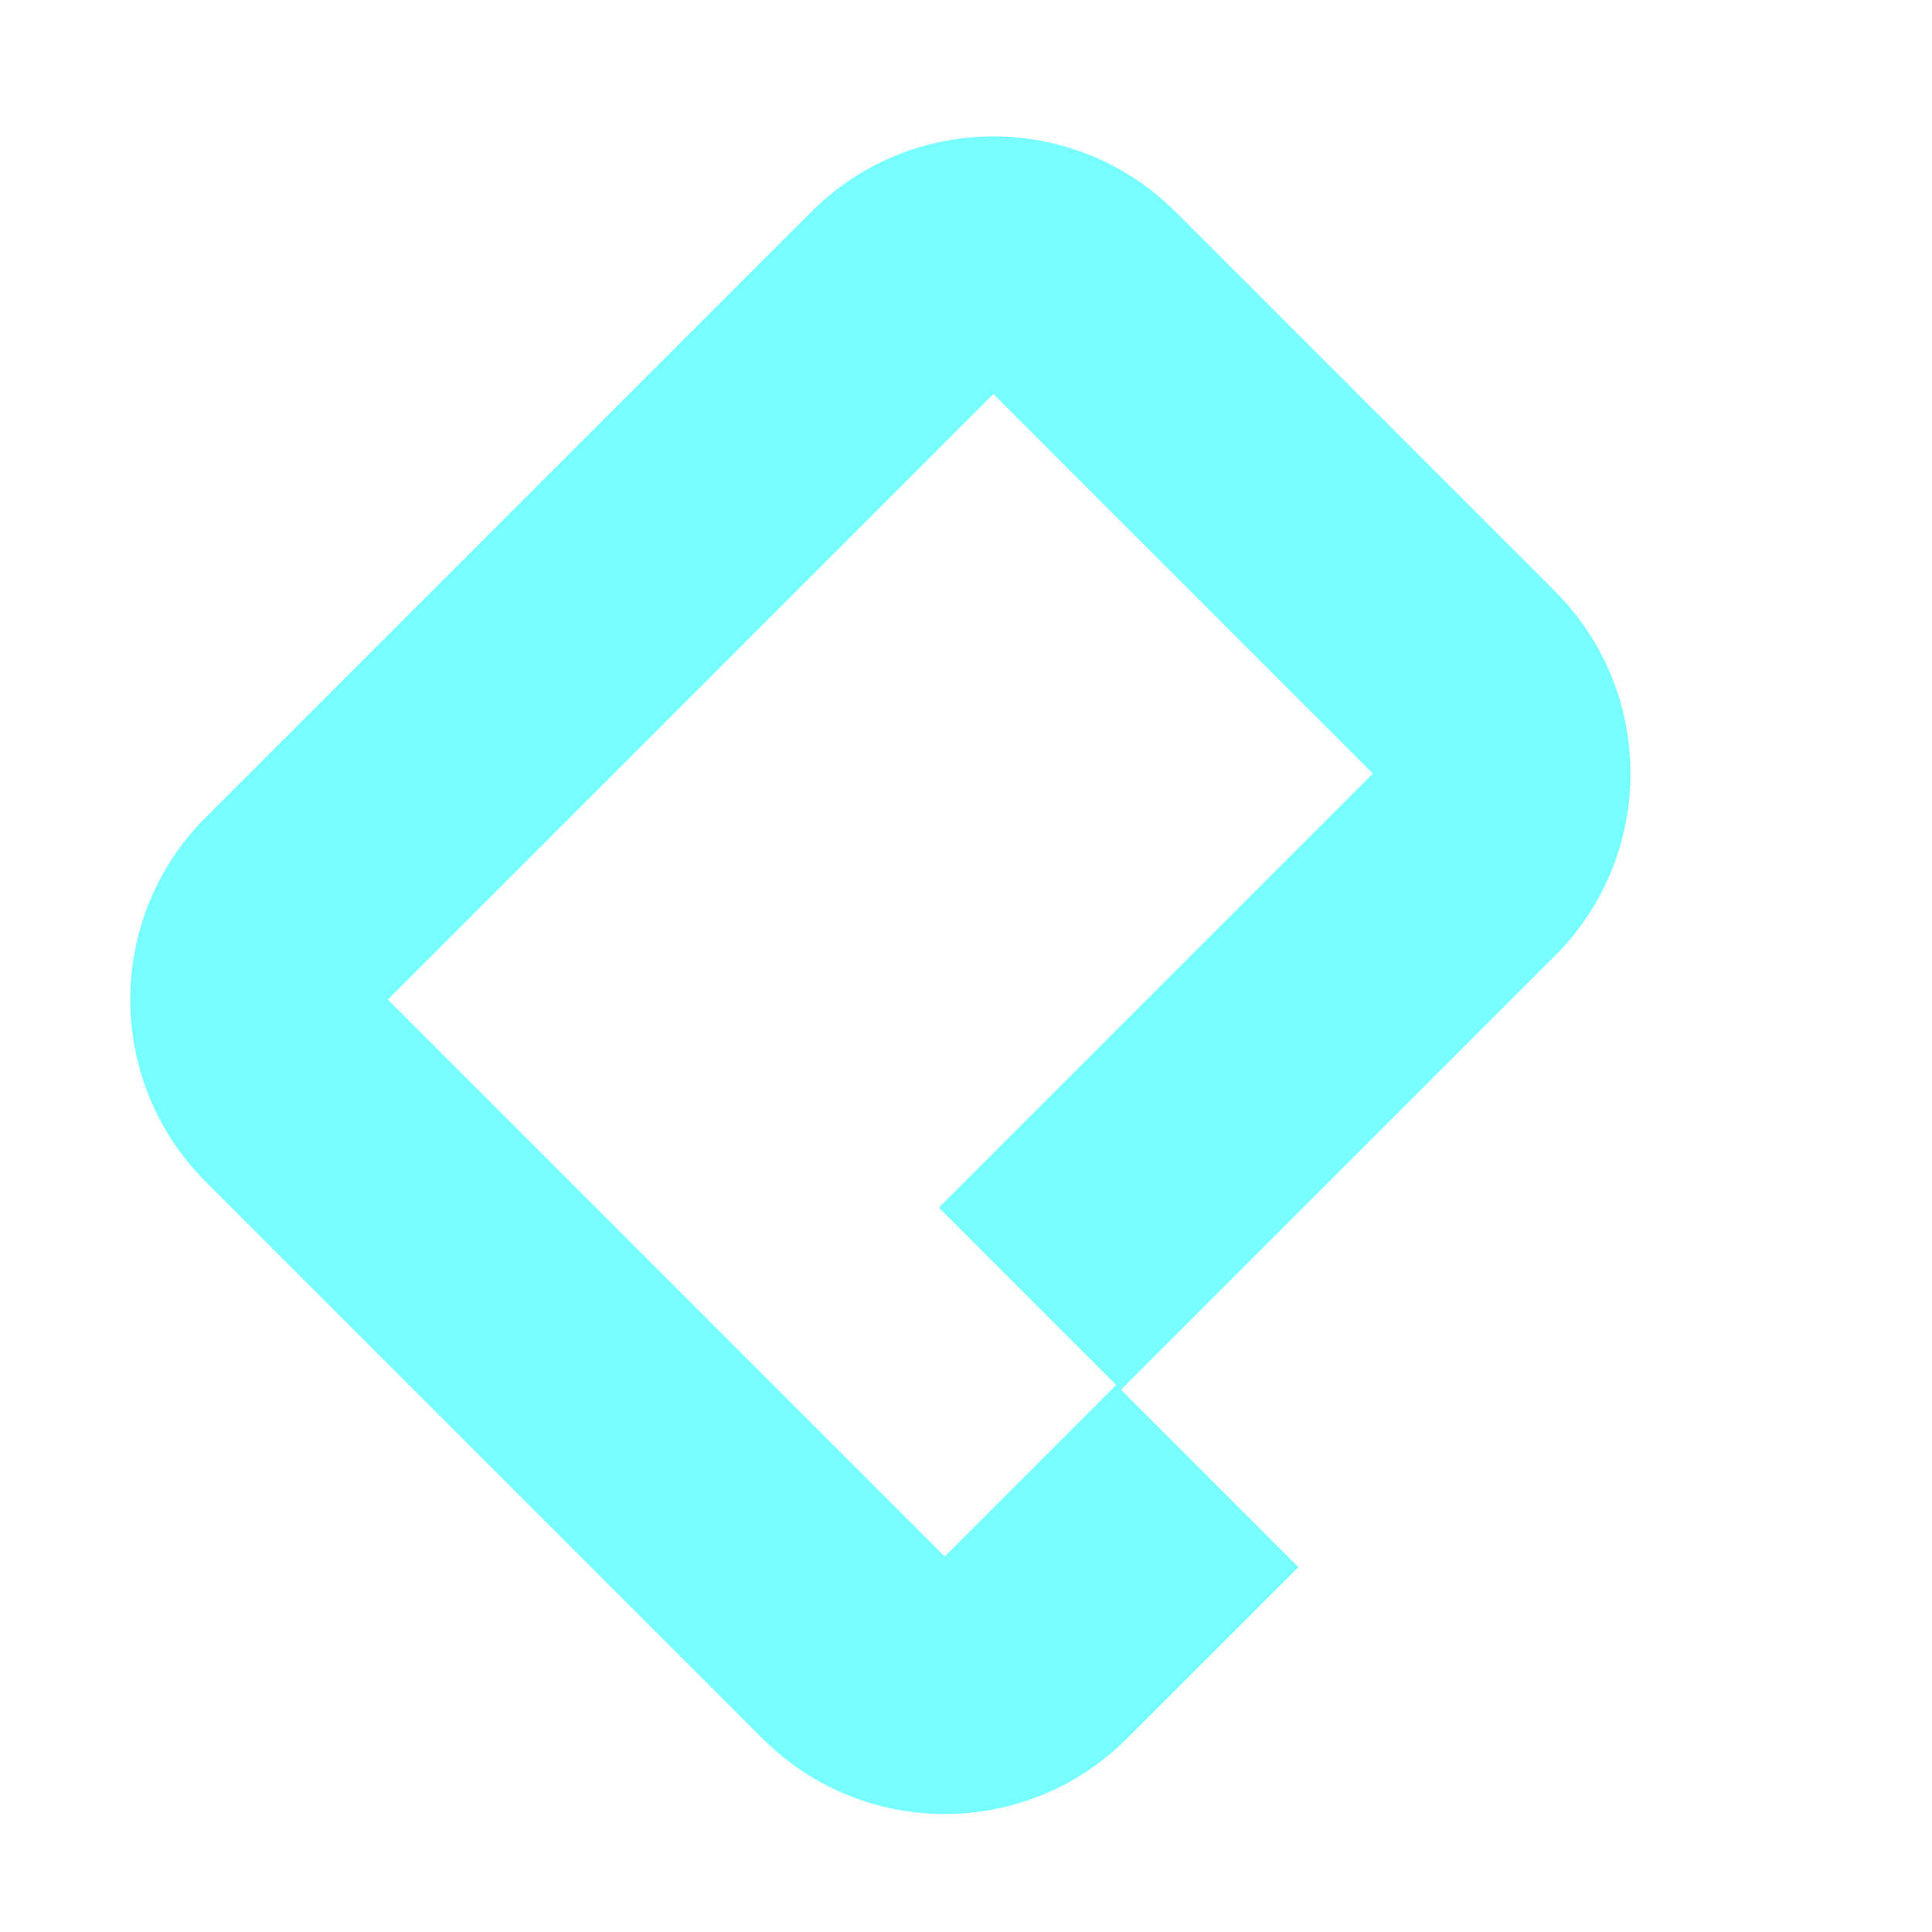
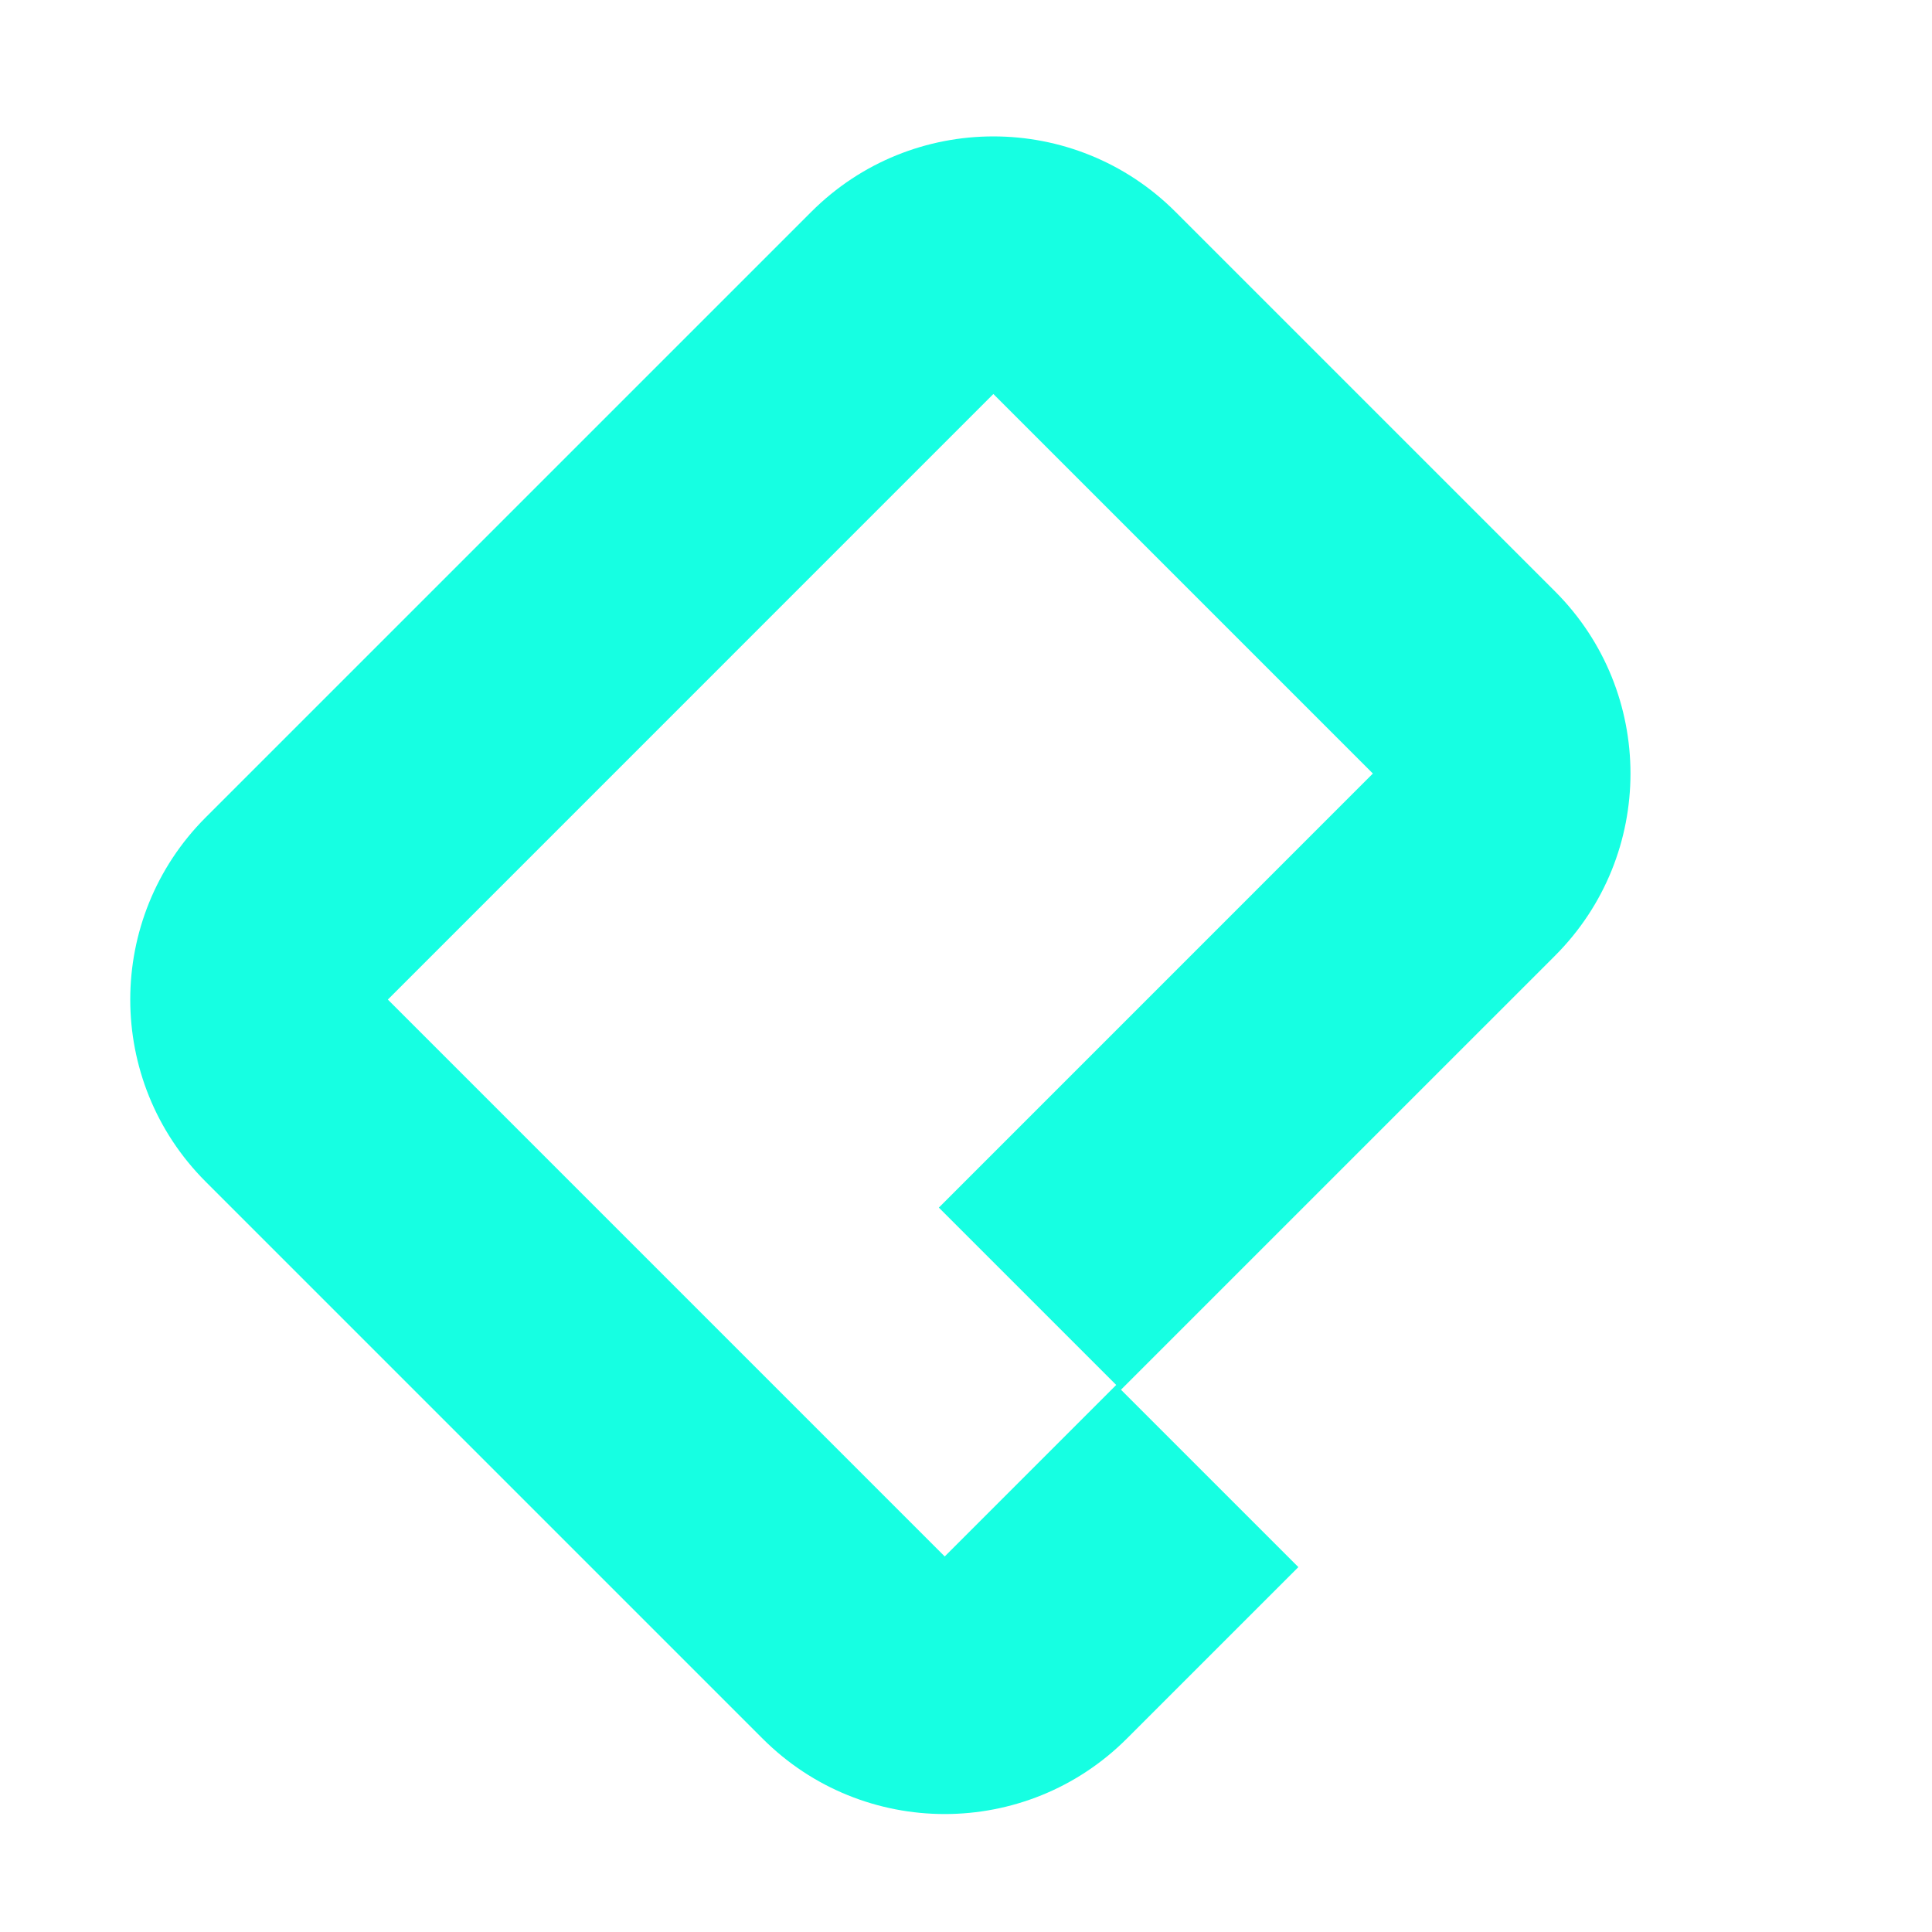
<svg xmlns="http://www.w3.org/2000/svg" width="30" height="30" viewBox="0 0 59 60" fill="none">
-   <path fill-rule="evenodd" clip-rule="evenodd" d="M5.888 36.699C2.764 33.575 2.764 28.51 5.888 25.385L24.694 6.58C27.818 3.455 32.883 3.455 36.007 6.58L47.793 18.366C50.917 21.49 50.917 26.555 47.793 29.68L34.313 43.159L39.822 48.668L34.496 53.993C31.372 57.118 26.306 57.118 23.182 53.993L5.888 36.699ZM30.35 12.236L11.545 31.042L28.839 48.337L34.165 43.011L28.657 37.503L42.136 24.023L30.35 12.236Z" fill="#77FFFF" />
+   <path fill-rule="evenodd" clip-rule="evenodd" d="M5.888 36.699C2.764 33.575 2.764 28.51 5.888 25.385L24.694 6.58C27.818 3.455 32.883 3.455 36.007 6.58L47.793 18.366C50.917 21.49 50.917 26.555 47.793 29.68L34.313 43.159L39.822 48.668L34.496 53.993C31.372 57.118 26.306 57.118 23.182 53.993L5.888 36.699ZM30.35 12.236L11.545 31.042L28.839 48.337L34.165 43.011L28.657 37.503L42.136 24.023L30.35 12.236Z" fill="#16FFE2" />
</svg>
